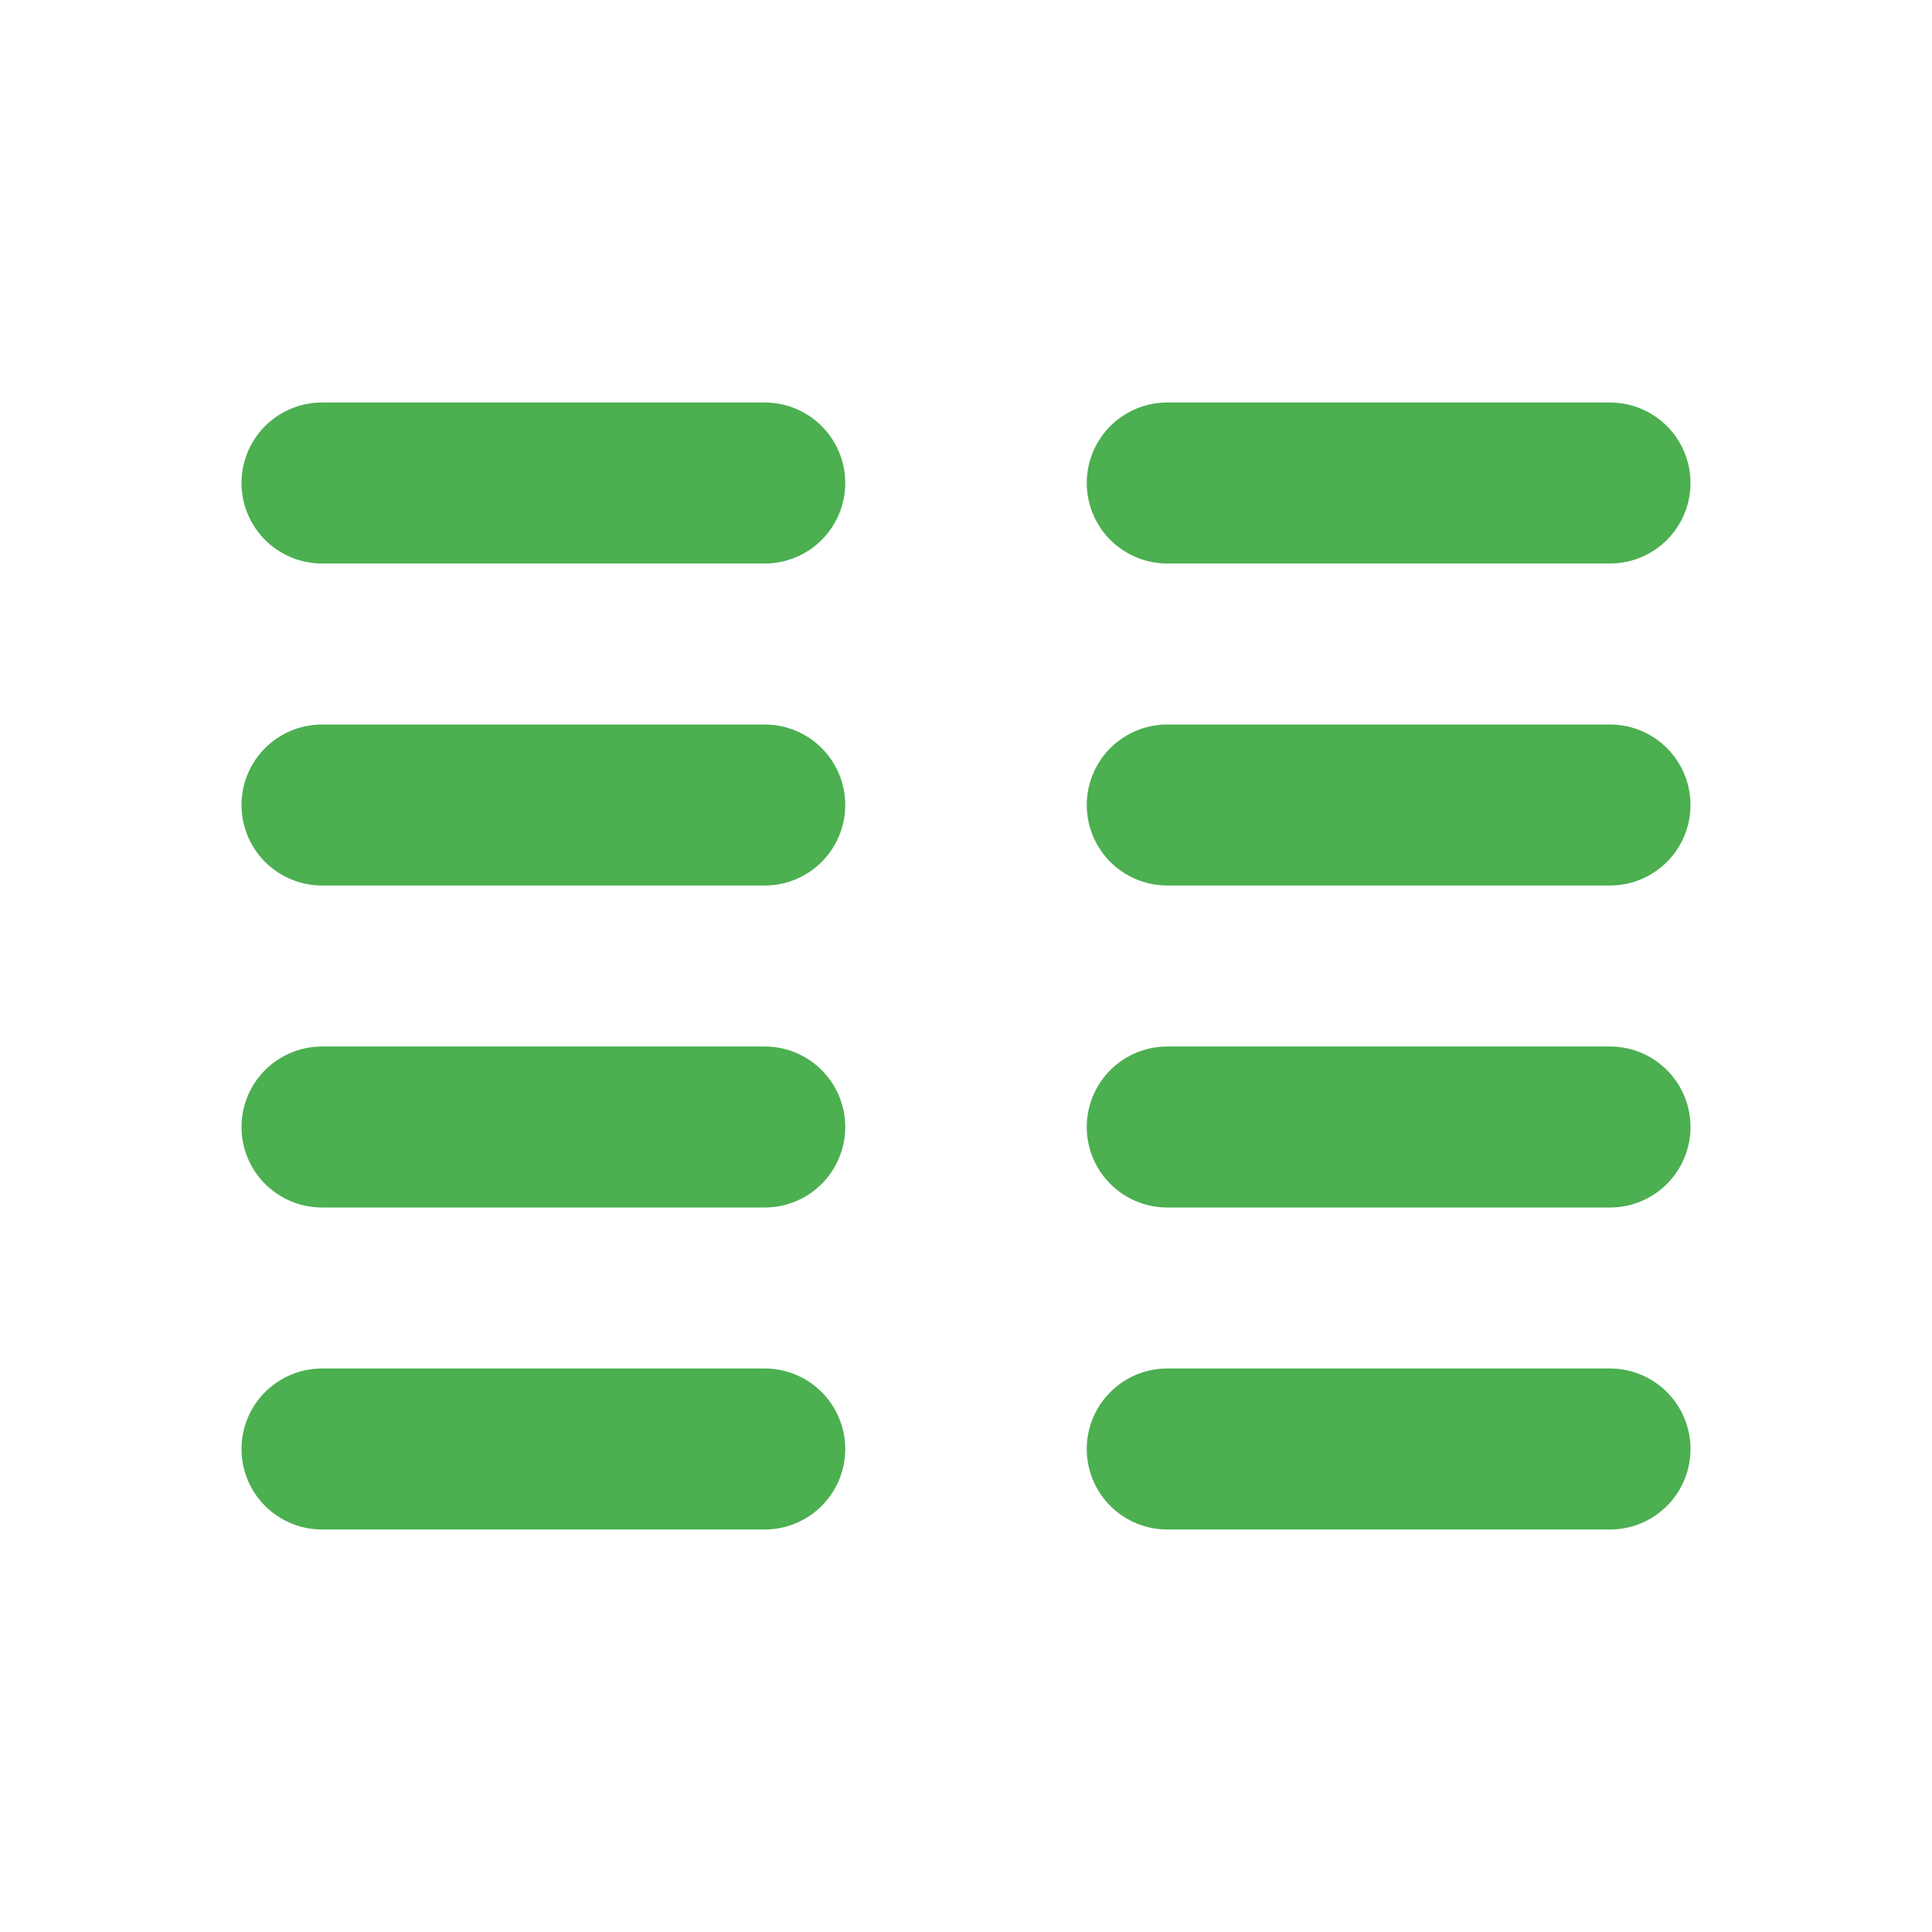
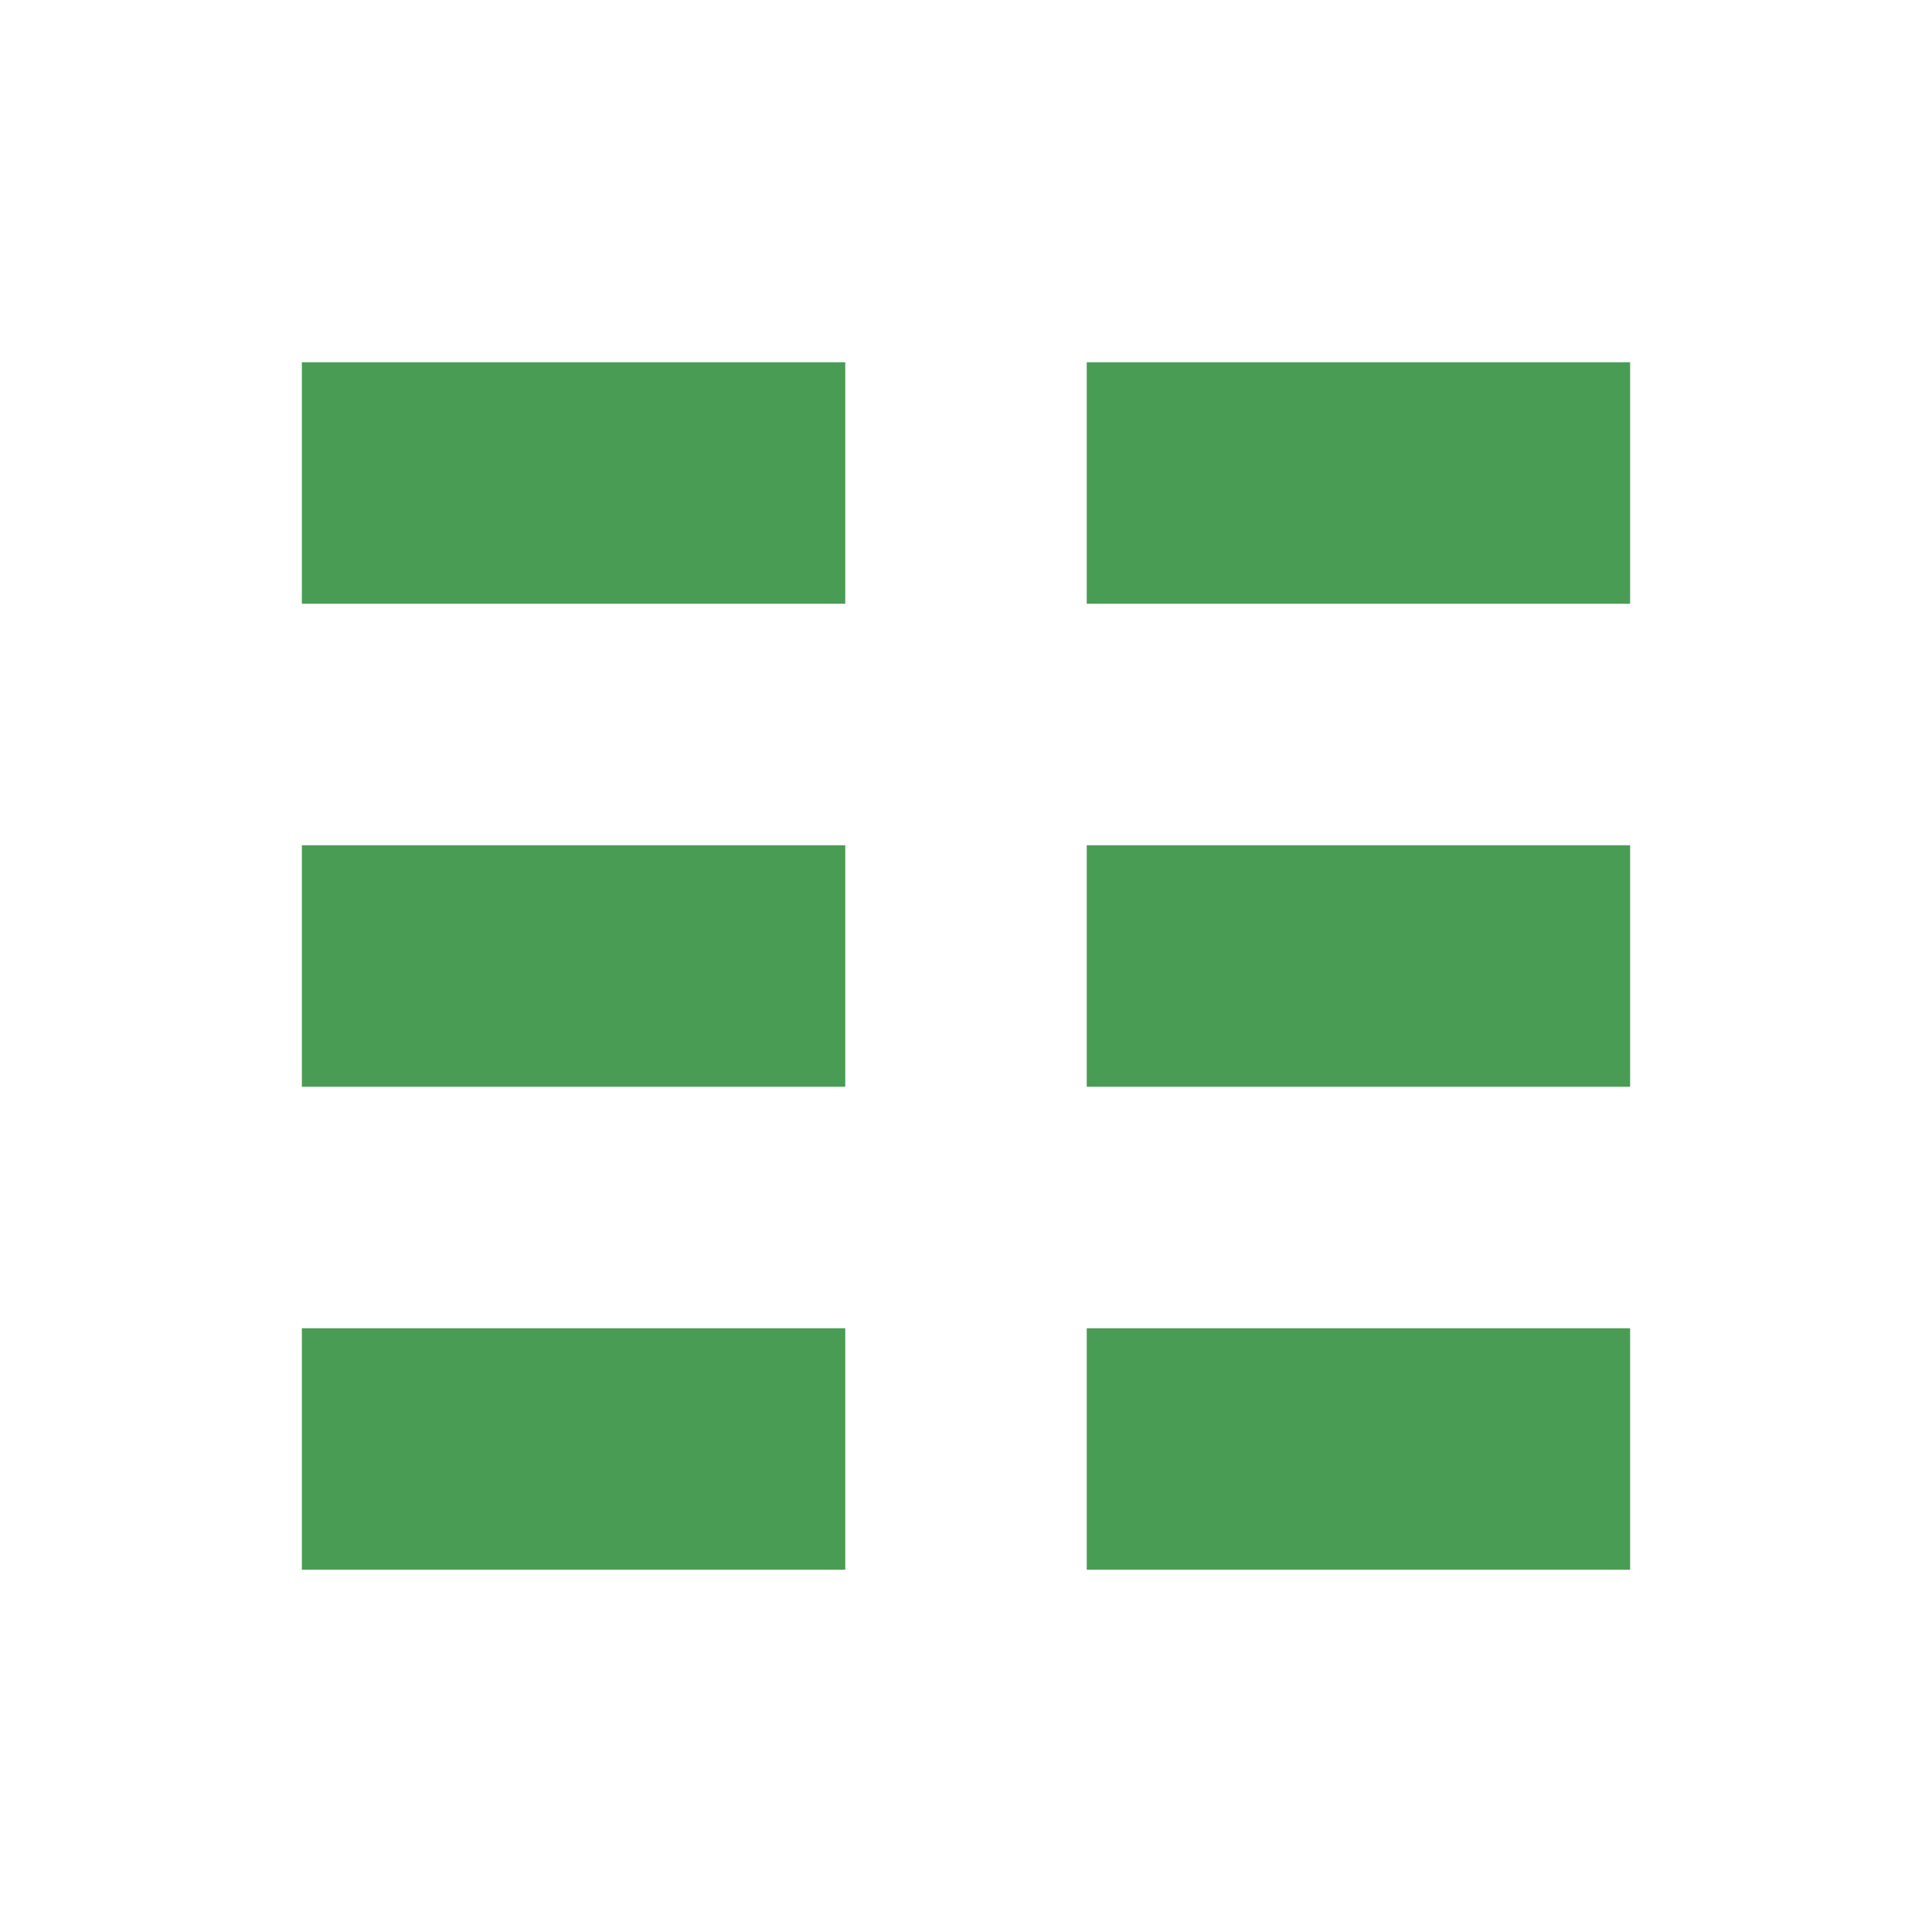
- <svg xmlns="http://www.w3.org/2000/svg" class="icon icon-tabler icon-tabler-columns" width="16" height="16" viewBox="0 0 24 24" stroke-width="2" stroke="#4CAF50" fill="none" stroke-linecap="round" stroke-linejoin="round">
-   <path stroke="none" d="M0 0h24v24H0z" />
-   <line x1="4" y1="6" x2="9.5" y2="6" />
-   <line x1="4" y1="10" x2="9.5" y2="10" />
-   <line x1="4" y1="14" x2="9.5" y2="14" />
-   <line x1="4" y1="18" x2="9.5" y2="18" />
-   <line x1="14.5" y1="6" x2="20" y2="6" />
-   <line x1="14.5" y1="10" x2="20" y2="10" />
-   <line x1="14.5" y1="14" x2="20" y2="14" />
-   <line x1="14.5" y1="18" x2="20" y2="18" />
+ <svg xmlns="http://www.w3.org/2000/svg" width="16" height="16" viewBox="0 0 16 16" stroke-width="2" stroke="#499C54">
+   <line x1="2.5" y1="4" x2="7" y2="4" />
+   <line x1="2.5" y1="8" x2="7" y2="8" />
+   <line x1="2.5" y1="12" x2="7" y2="12" />
+   <line x1="9" y1="4" x2="13.5" y2="4" />
+   <line x1="9" y1="8" x2="13.5" y2="8" />
+   <line x1="9" y1="12" x2="13.5" y2="12" />
</svg>
